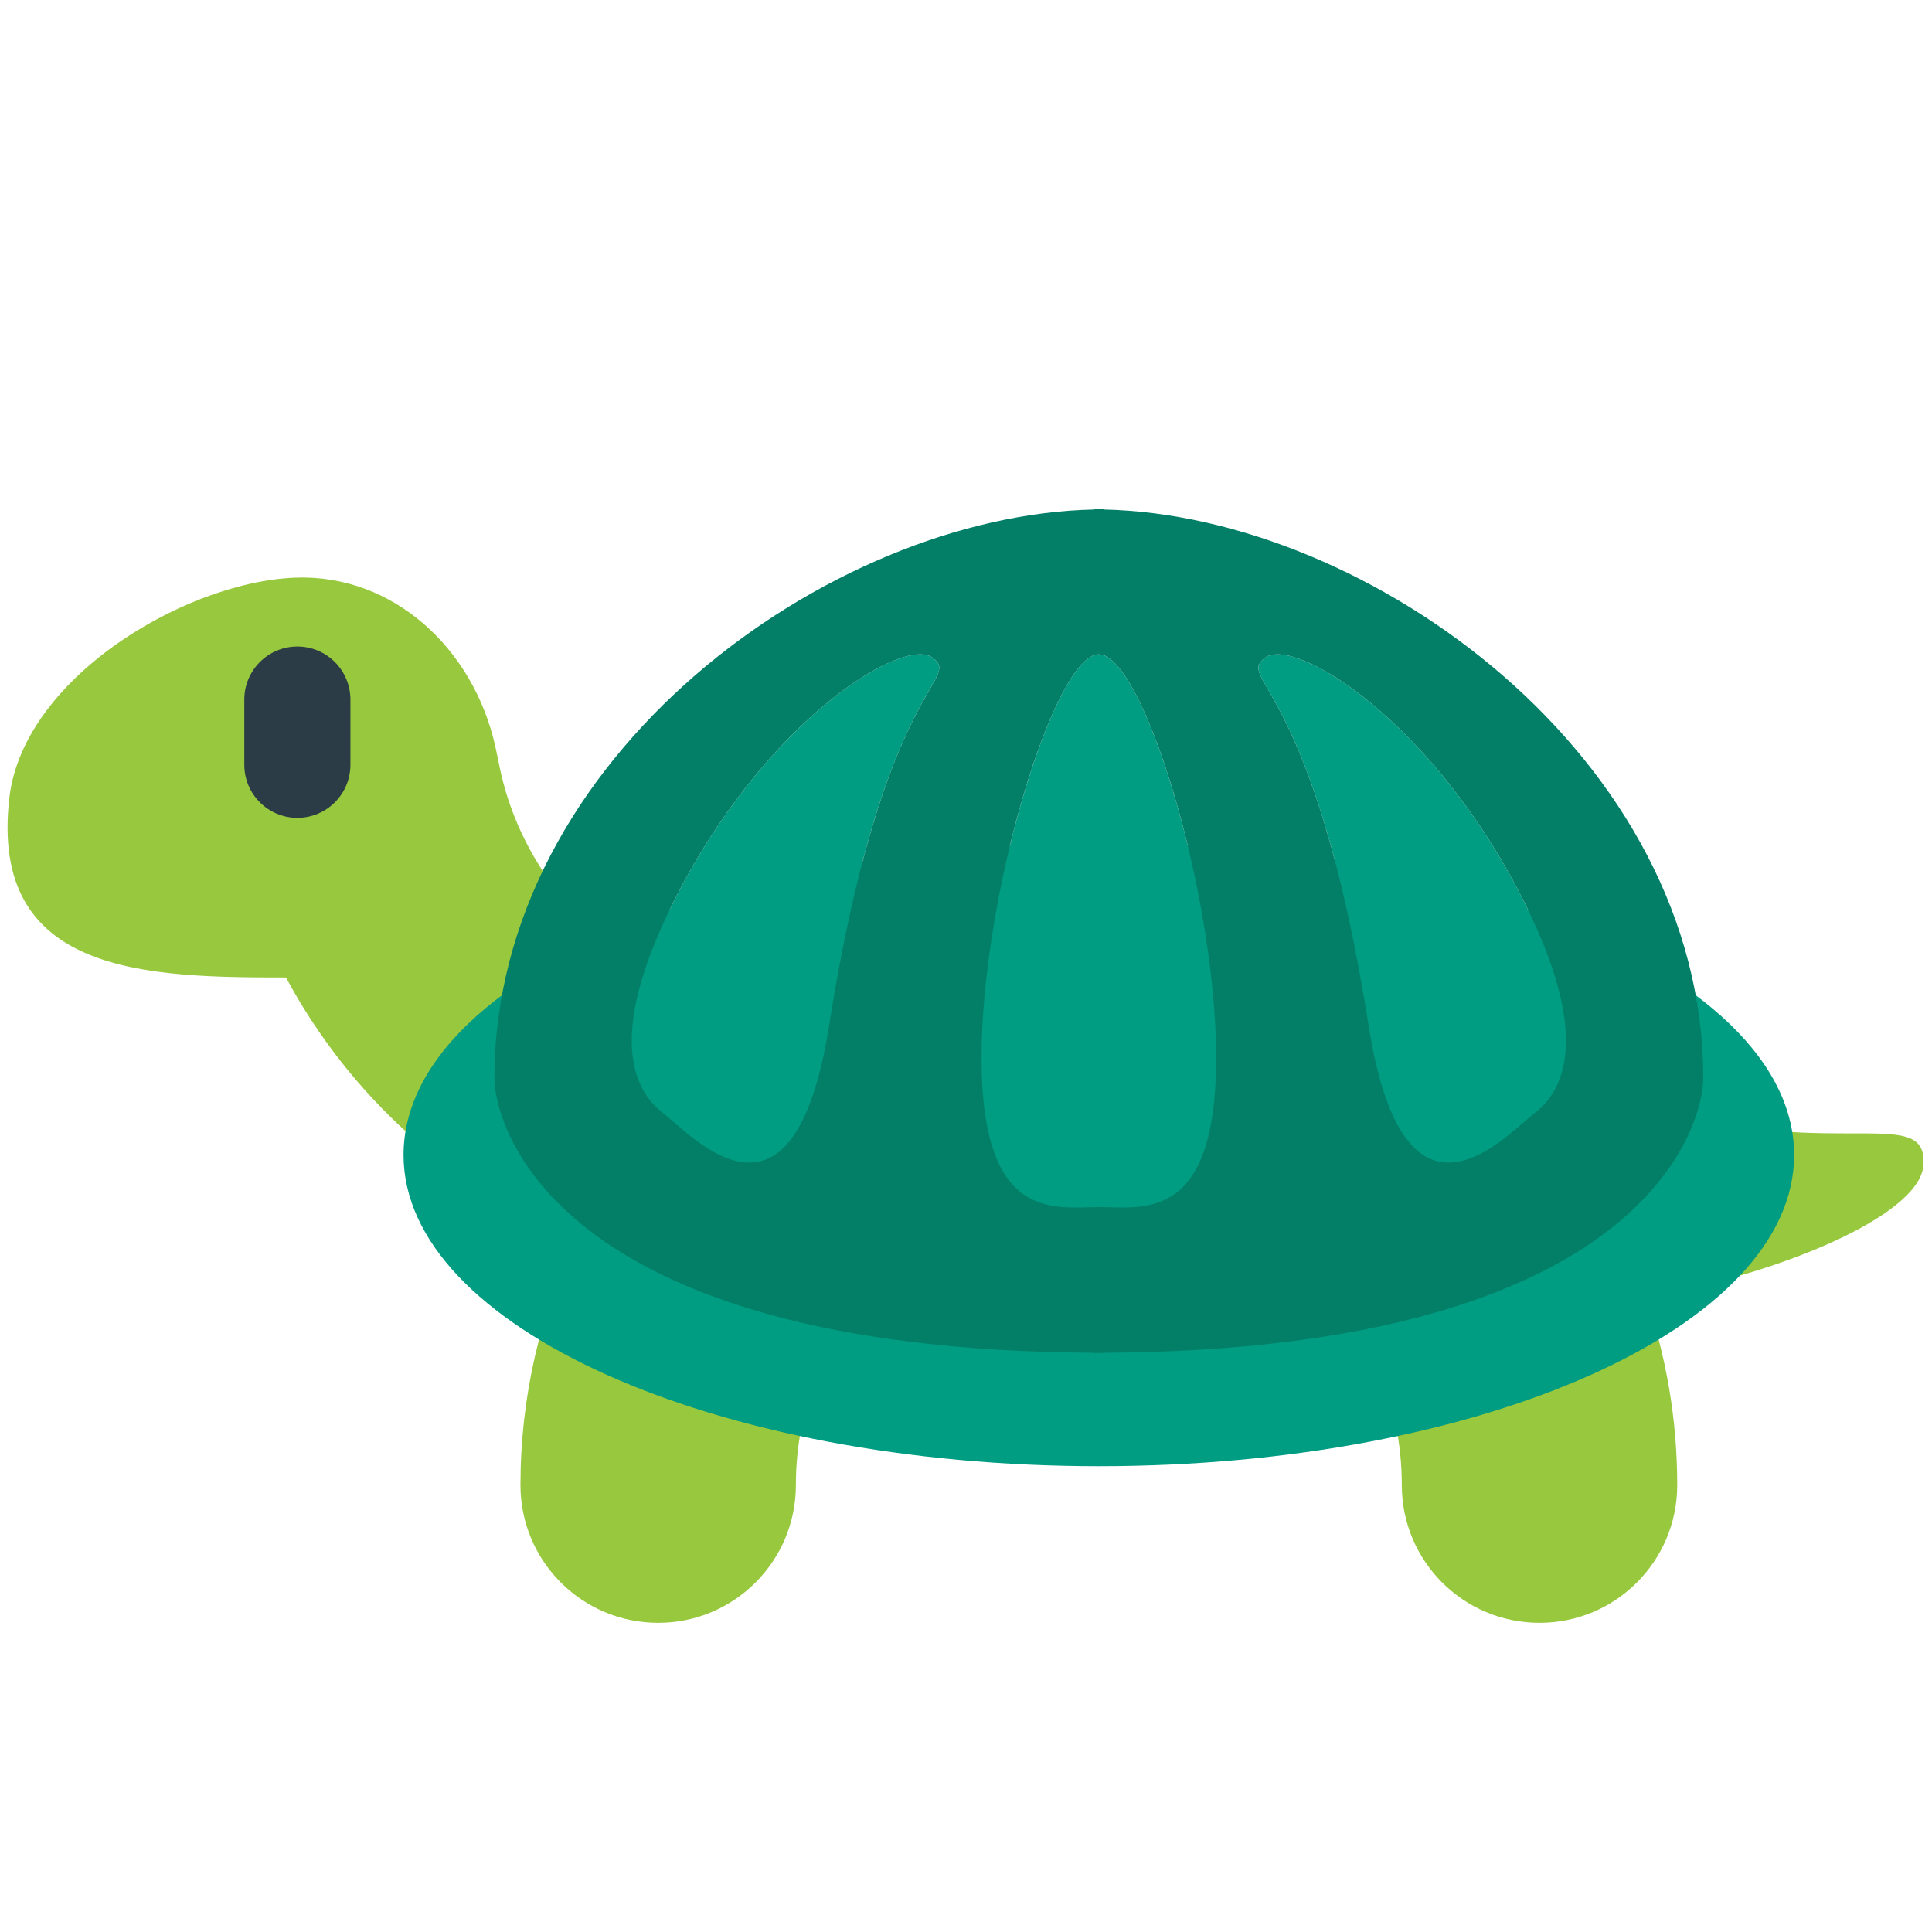
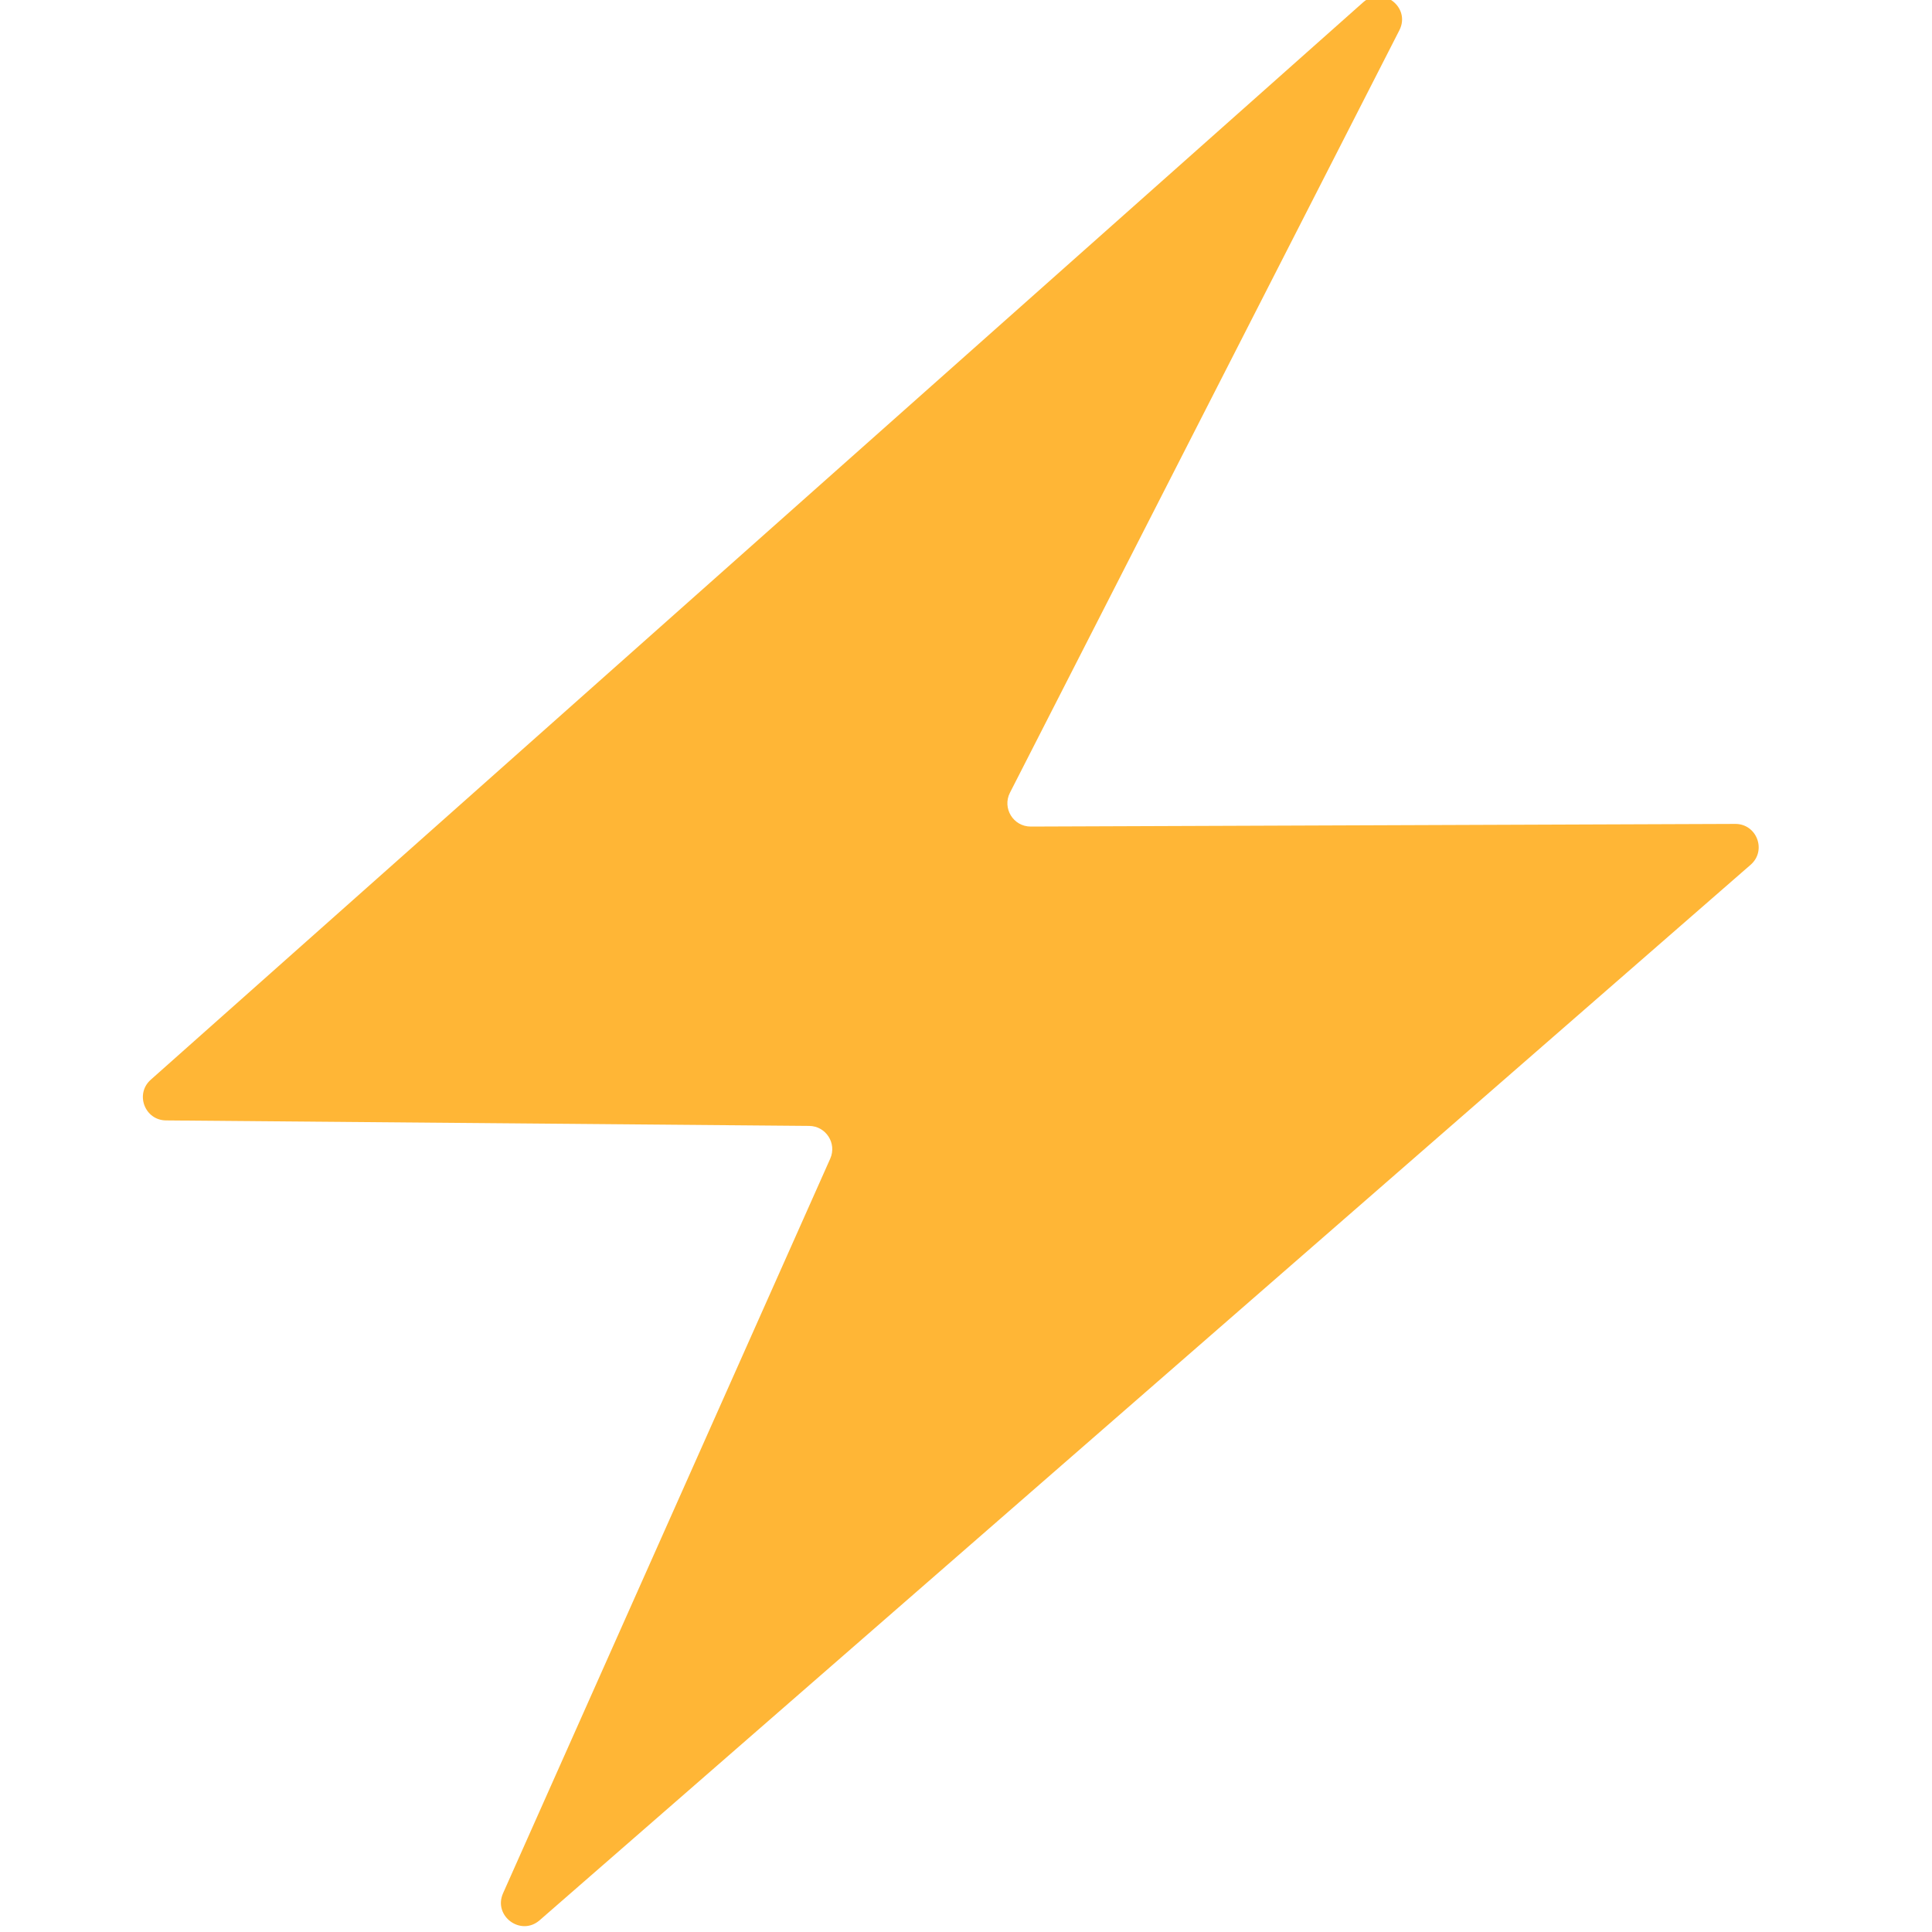
- <svg xmlns="http://www.w3.org/2000/svg" aria-hidden="true" role="img" class="iconify iconify--logos" width="32" height="32" viewBox="0 0 512 512">
-   <path fill="#97C83D" d="M424.361 289.34c-9.879-3.635-19.323-5.957-27.687-6.891c-27.498-26.114-64.645-42.16-105.469-42.16c-31.938 0-61.622 9.825-86.199 26.603c-36.39-2.702-66.945-30.037-73.157-66.515l-.06-.004c-4.879-26.703-25.674-46.928-50.915-47.312c-29.22-.444-74.632 25.704-78.399 58.389c-5.409 46.923 36.443 47.594 73.318 47.591c16.777 31.311 44.031 55.88 76.666 69.431c-9.313 19.77-14.531 41.833-14.531 65.094c0 20.153 16.332 36.494 36.494 36.494s36.495-16.341 36.495-36.494c0-21.301 8.355-40.675 21.939-55.062c22.584-3.501 33.741-12.18 37.102-22.35a80.061 80.061 0 0 1 21.247-2.876c44.263 0 80.288 36.016 80.288 80.288c0 20.153 16.332 36.494 36.495 36.494s36.495-16.341 36.495-36.494c0-17.453-2.94-34.231-8.338-49.874c33.229-5.325 72.46-21.089 73.57-34.816c1.441-17.829-27.845 1.627-85.354-19.536z" />
-   <path fill="#2C3C47" d="M78.805 171.334c7.765 0 14.06 6.295 14.06 14.06v17.284c0 7.765-6.295 14.06-14.06 14.06c-7.765 0-14.06-6.295-14.06-14.06v-17.284c-.001-7.765 6.294-14.06 14.06-14.06z" />
-   <path fill="#009D82" d="M404.971 241.19c-.216-.447-.419-.882-.644-1.335c-23.996-48.506-61.321-71.516-69.135-65.501c-6.302 4.852 6.088 6.03 18.682 54.14c-12.455-2.016-25.532-3.451-39.071-4.226c-6.713-27.849-16.561-50.853-23.599-50.853s-16.886 23.004-23.599 50.853c-13.539.775-26.616 2.21-39.071 4.226c12.594-48.11 24.985-49.288 18.682-54.14c-7.814-6.015-45.139 16.996-69.135 65.501c-.224.453-.427.889-.644 1.335c-42.925 15.101-70.495 38.552-70.495 64.886c0 45.552 82.497 82.48 184.261 82.48s184.261-36.928 184.261-82.48c.002-26.334-27.568-49.785-70.493-64.886z" />
-   <path fill="#047F67" d="M292.544 135.026v-.181c-.07 0-.135.018-.205.018c-.07 0-.134-.018-.204-.018v.036c-.306 0-.624.056-.93.059c-.306-.002-.625-.059-.931-.059v-.036c-.07 0-.134.018-.204.018c-.07 0-.205.163-.205.163c-70.275 1.536-158.841 65.657-158.841 150.739c0 11.522 14.407 71.957 158.843 72.734v.072c.072 0 .132-.005.204-.005s.131.005.203.005v-.011c.329 0 .605-.025.932-.025c.327 0 .602.025.931.025v.011c.072 0 .131-.005.203-.005c.072 0 .132.005.204.005v-.072c144.435-.777 158.843-61.212 158.843-72.734c-.002-85.082-88.568-149.203-158.843-150.739zm-72.849 136.862c-9.418 59.56-36.174 29.1-43.988 23.085c-7.814-6.015-14.88-20.238 2.376-55.119c23.996-48.506 61.321-71.516 69.135-65.501s-13.107 6.364-27.523 97.535zm71.51 48.003c-11.673 0-31.083 4.246-31.083-39.475c0-43.721 19.41-107.001 31.083-107.001c11.673 0 31.083 63.281 31.083 107.001c0 43.721-19.41 39.475-31.083 39.475zm115.498-24.918c-7.814 6.015-34.57 36.475-43.988-23.085c-14.416-91.171-35.336-91.52-27.522-97.535s45.139 16.996 69.135 65.501c17.255 34.882 10.189 49.104 2.375 55.119z" />
+ <svg xmlns="http://www.w3.org/2000/svg" width="32" height="32" viewBox="0 0 512 512">
+   <path fill="#FFB636" d="m459.866 218.346l-186.7.701c-4.619.017-7.618-4.861-5.517-8.975L370.845 8.024c3.103-6.075-4.493-11.949-9.592-7.417L39.948 286.141c-4.221 3.751-1.602 10.732 4.045 10.78l170.444 1.457c4.443.038 7.391 4.619 5.583 8.679L133.317 501.73c-2.688 6.035 4.709 11.501 9.689 7.16l320.937-279.725c4.307-3.753 1.637-10.84-4.077-10.819z" />
</svg>
